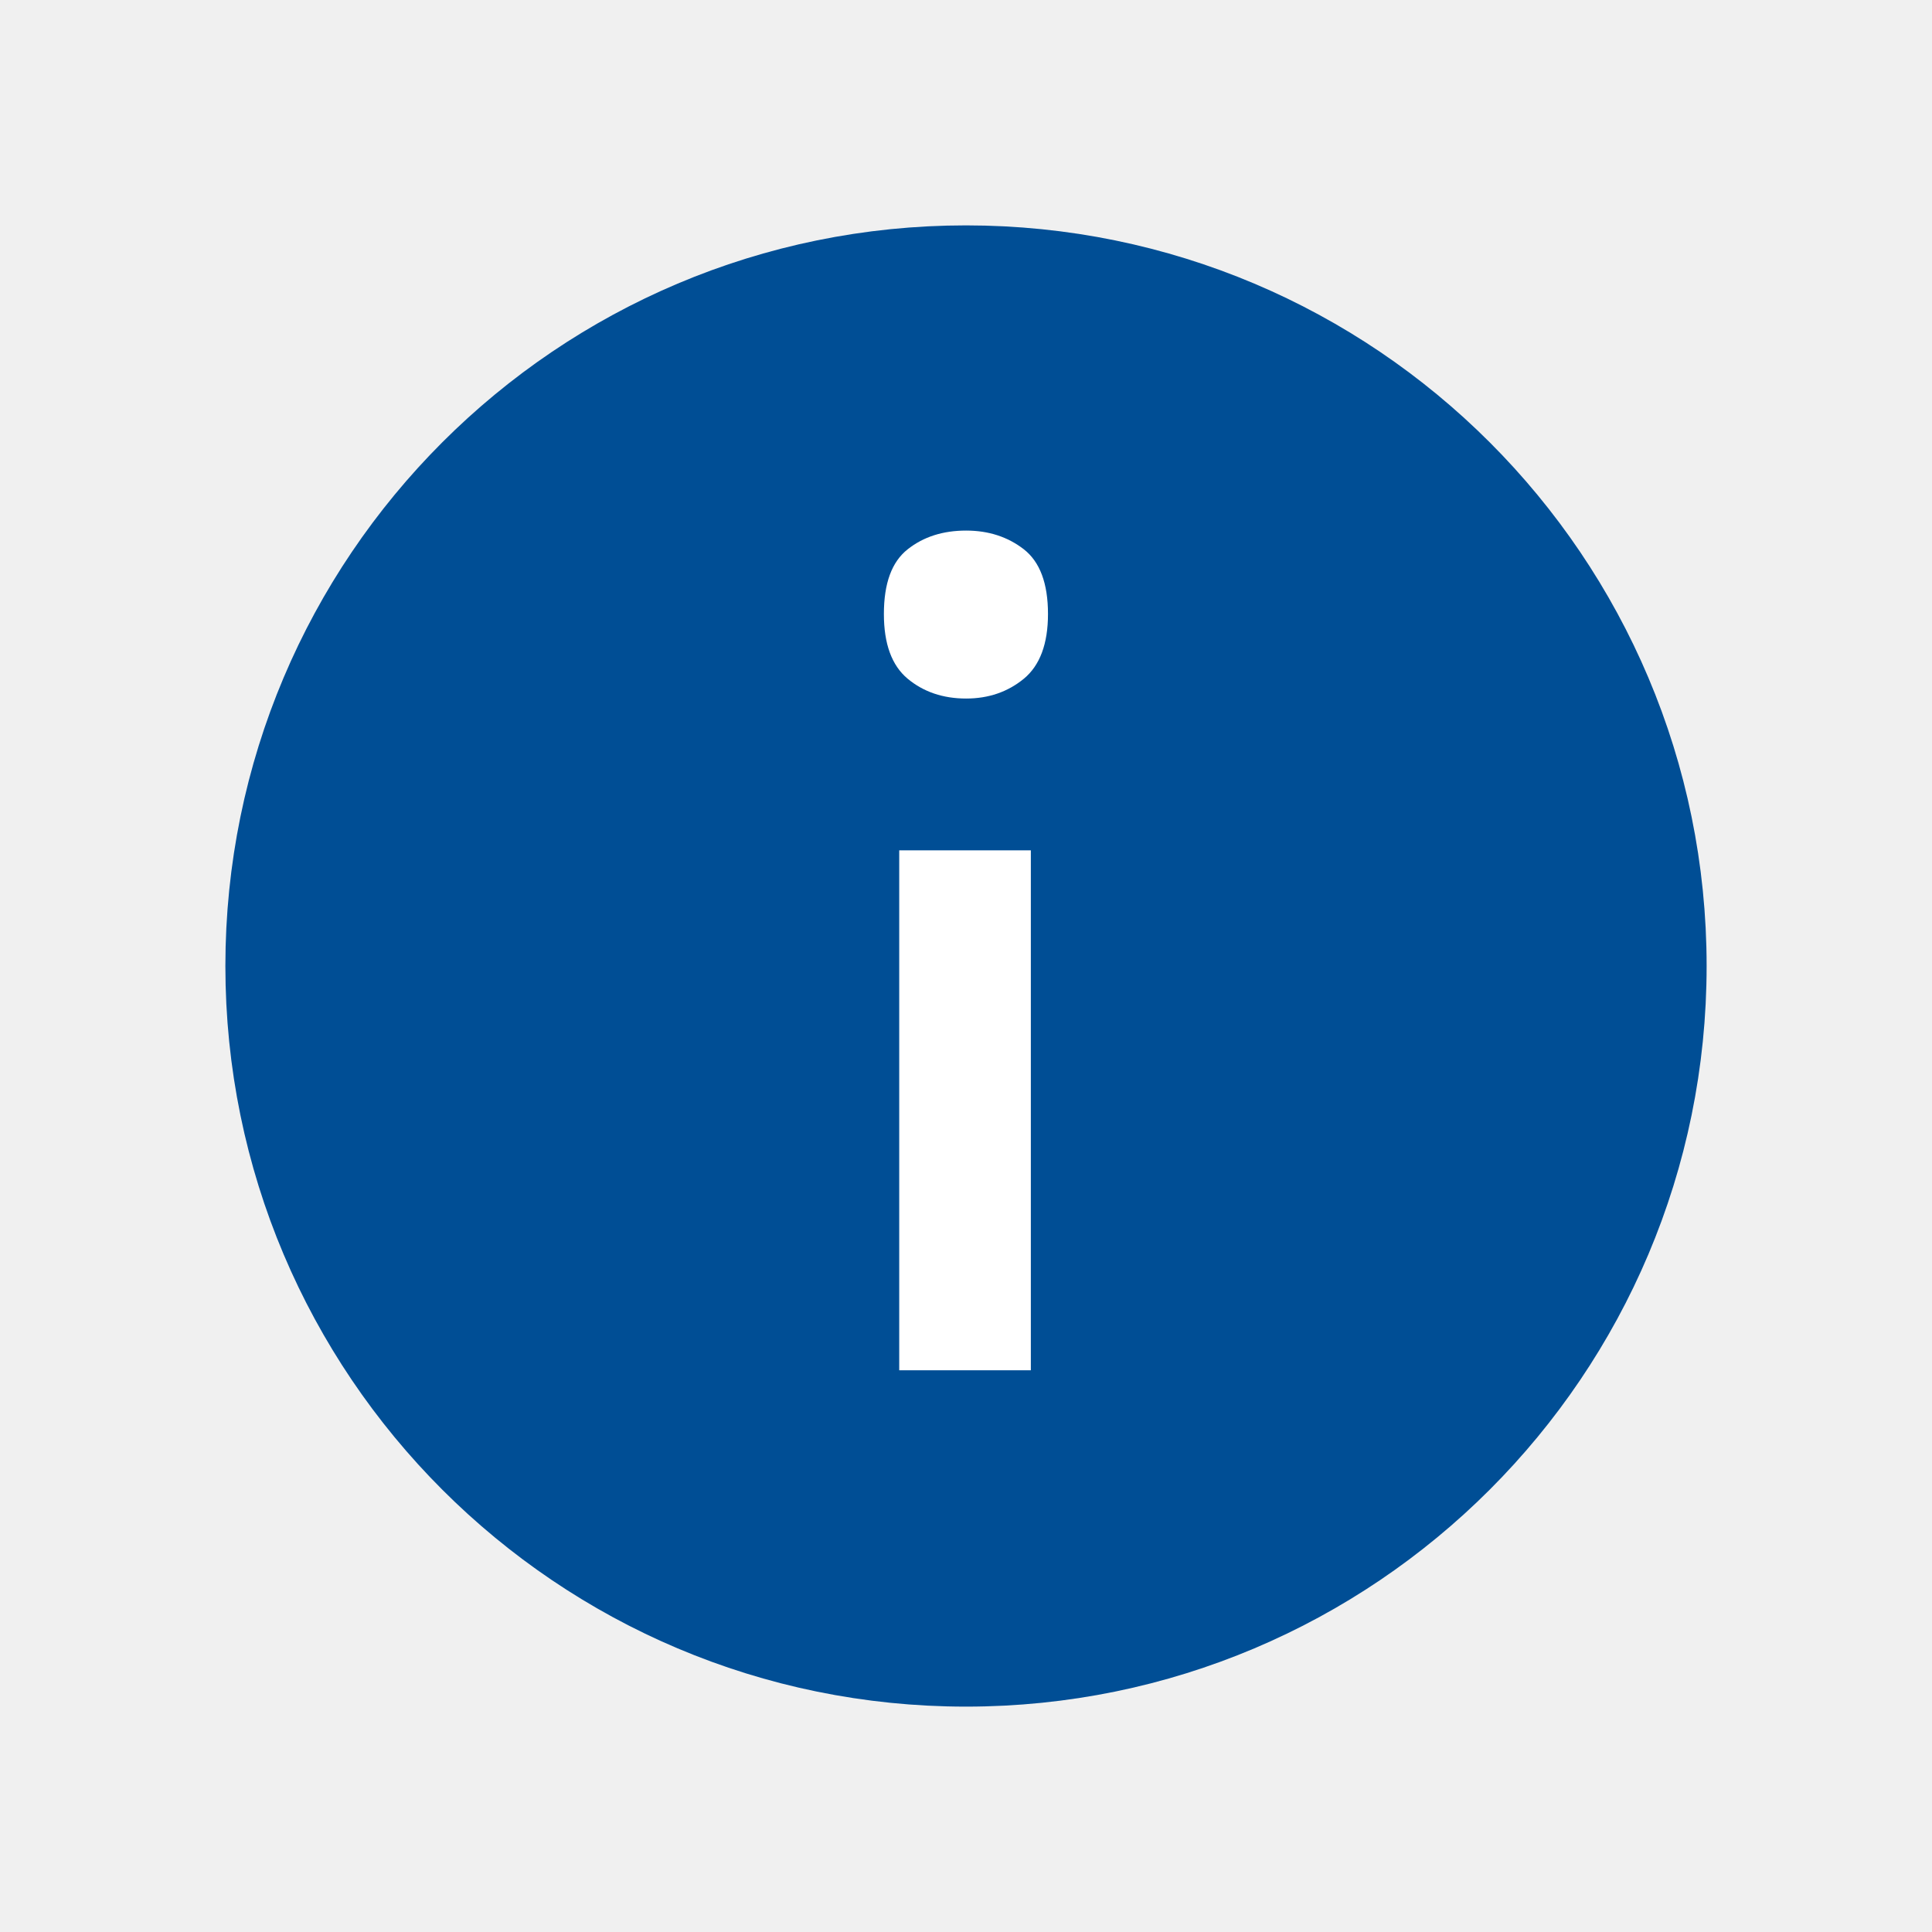
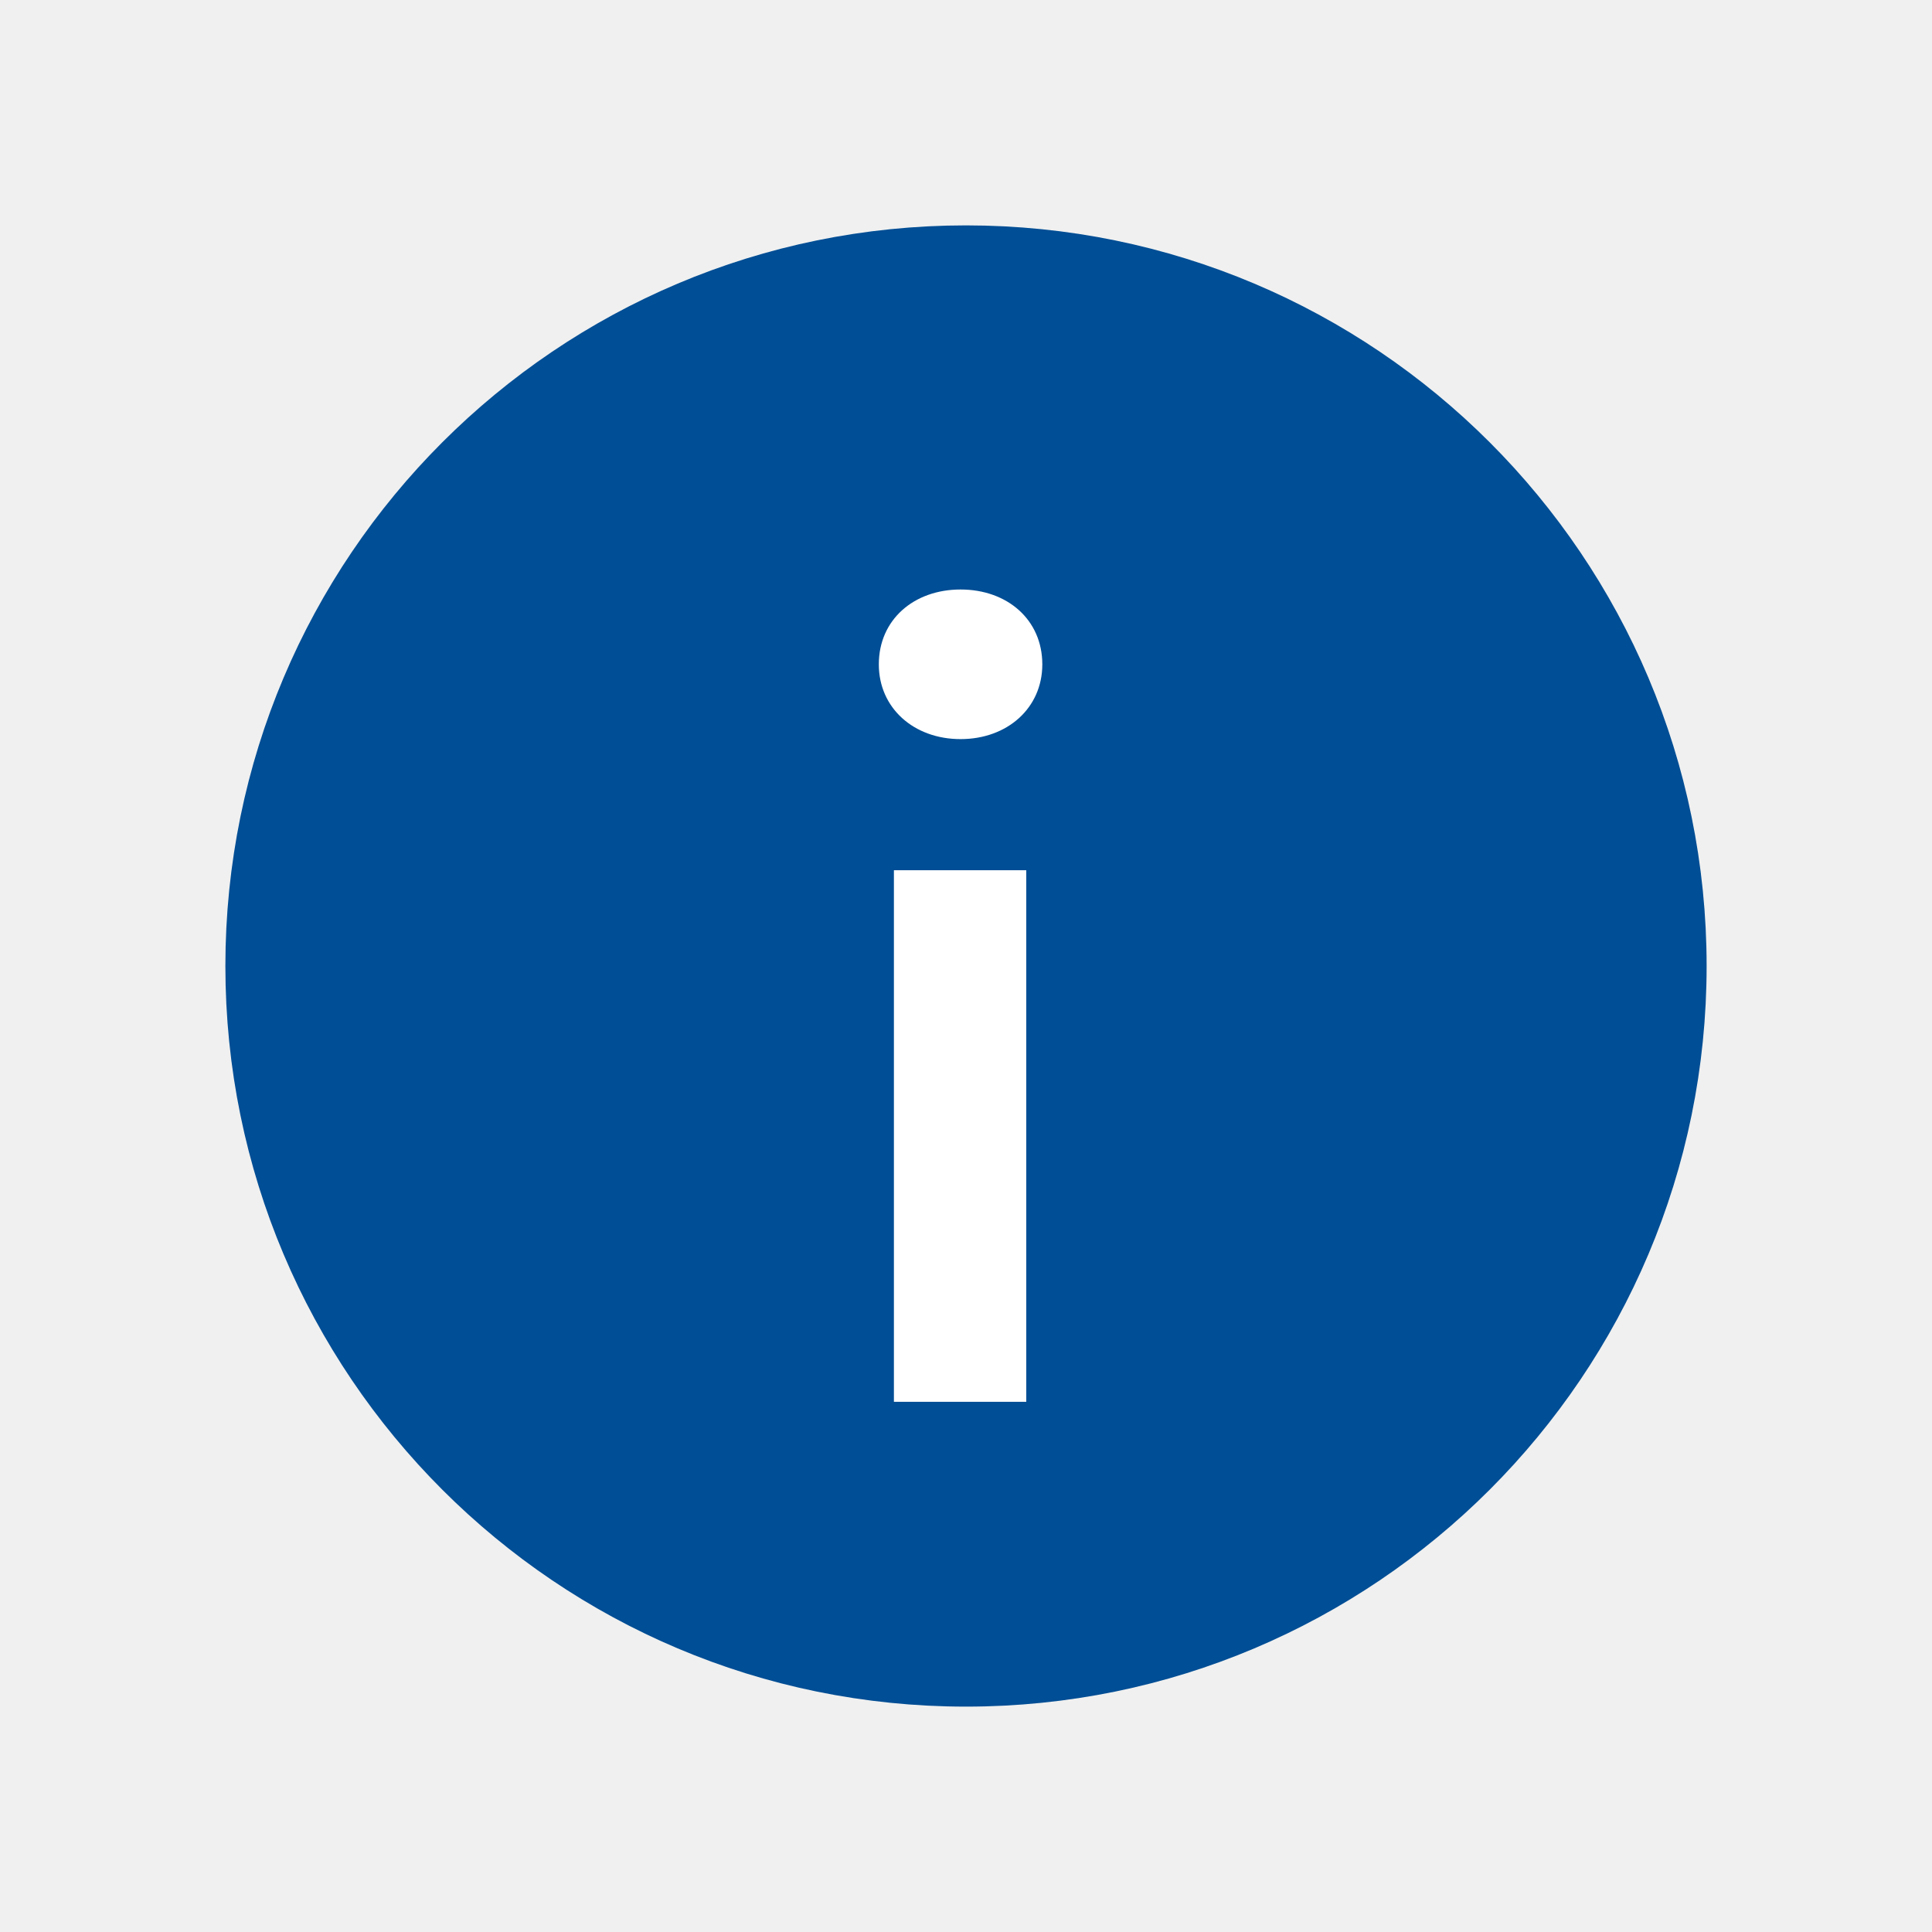
<svg xmlns="http://www.w3.org/2000/svg" id="Layer_5" data-name="Layer 5" viewBox="0 0 16 16">
  <defs>
    <style>
      .cls-1 {
        fill: #004e95;
        stroke: #004e95;
        stroke-linecap: round;
        stroke-miterlimit: 10;
        stroke-width: .667px;
      }

      .cls-2 {
        fill: #fff;
        stroke-width: 0px;
      }
    </style>
  </defs>
  <circle class="cls-1" cx="8" cy="8" r="5.8" />
-   <path class="cls-2" d="m8.537,7.042v4.306h-1.09v-4.306h1.09Zm-1.217-1.957c0-.254.065-.432.197-.536.131-.104.293-.155.484-.155.186,0,.345.052.478.155.133.104.2.282.2.536,0,.247-.067.426-.2.536-.133.109-.292.164-.478.164-.191,0-.353-.055-.484-.164-.132-.11-.197-.289-.197-.536Z" />
+   <path class="cls-2" d="m7.278,5.502c0-.369.289-.62.677-.62s.677.251.677.62c0,.361-.289.619-.677.619s-.677-.258-.677-.619Zm.125,1.705h1.096v4.402h-1.096v-4.402Z" />
</svg>
